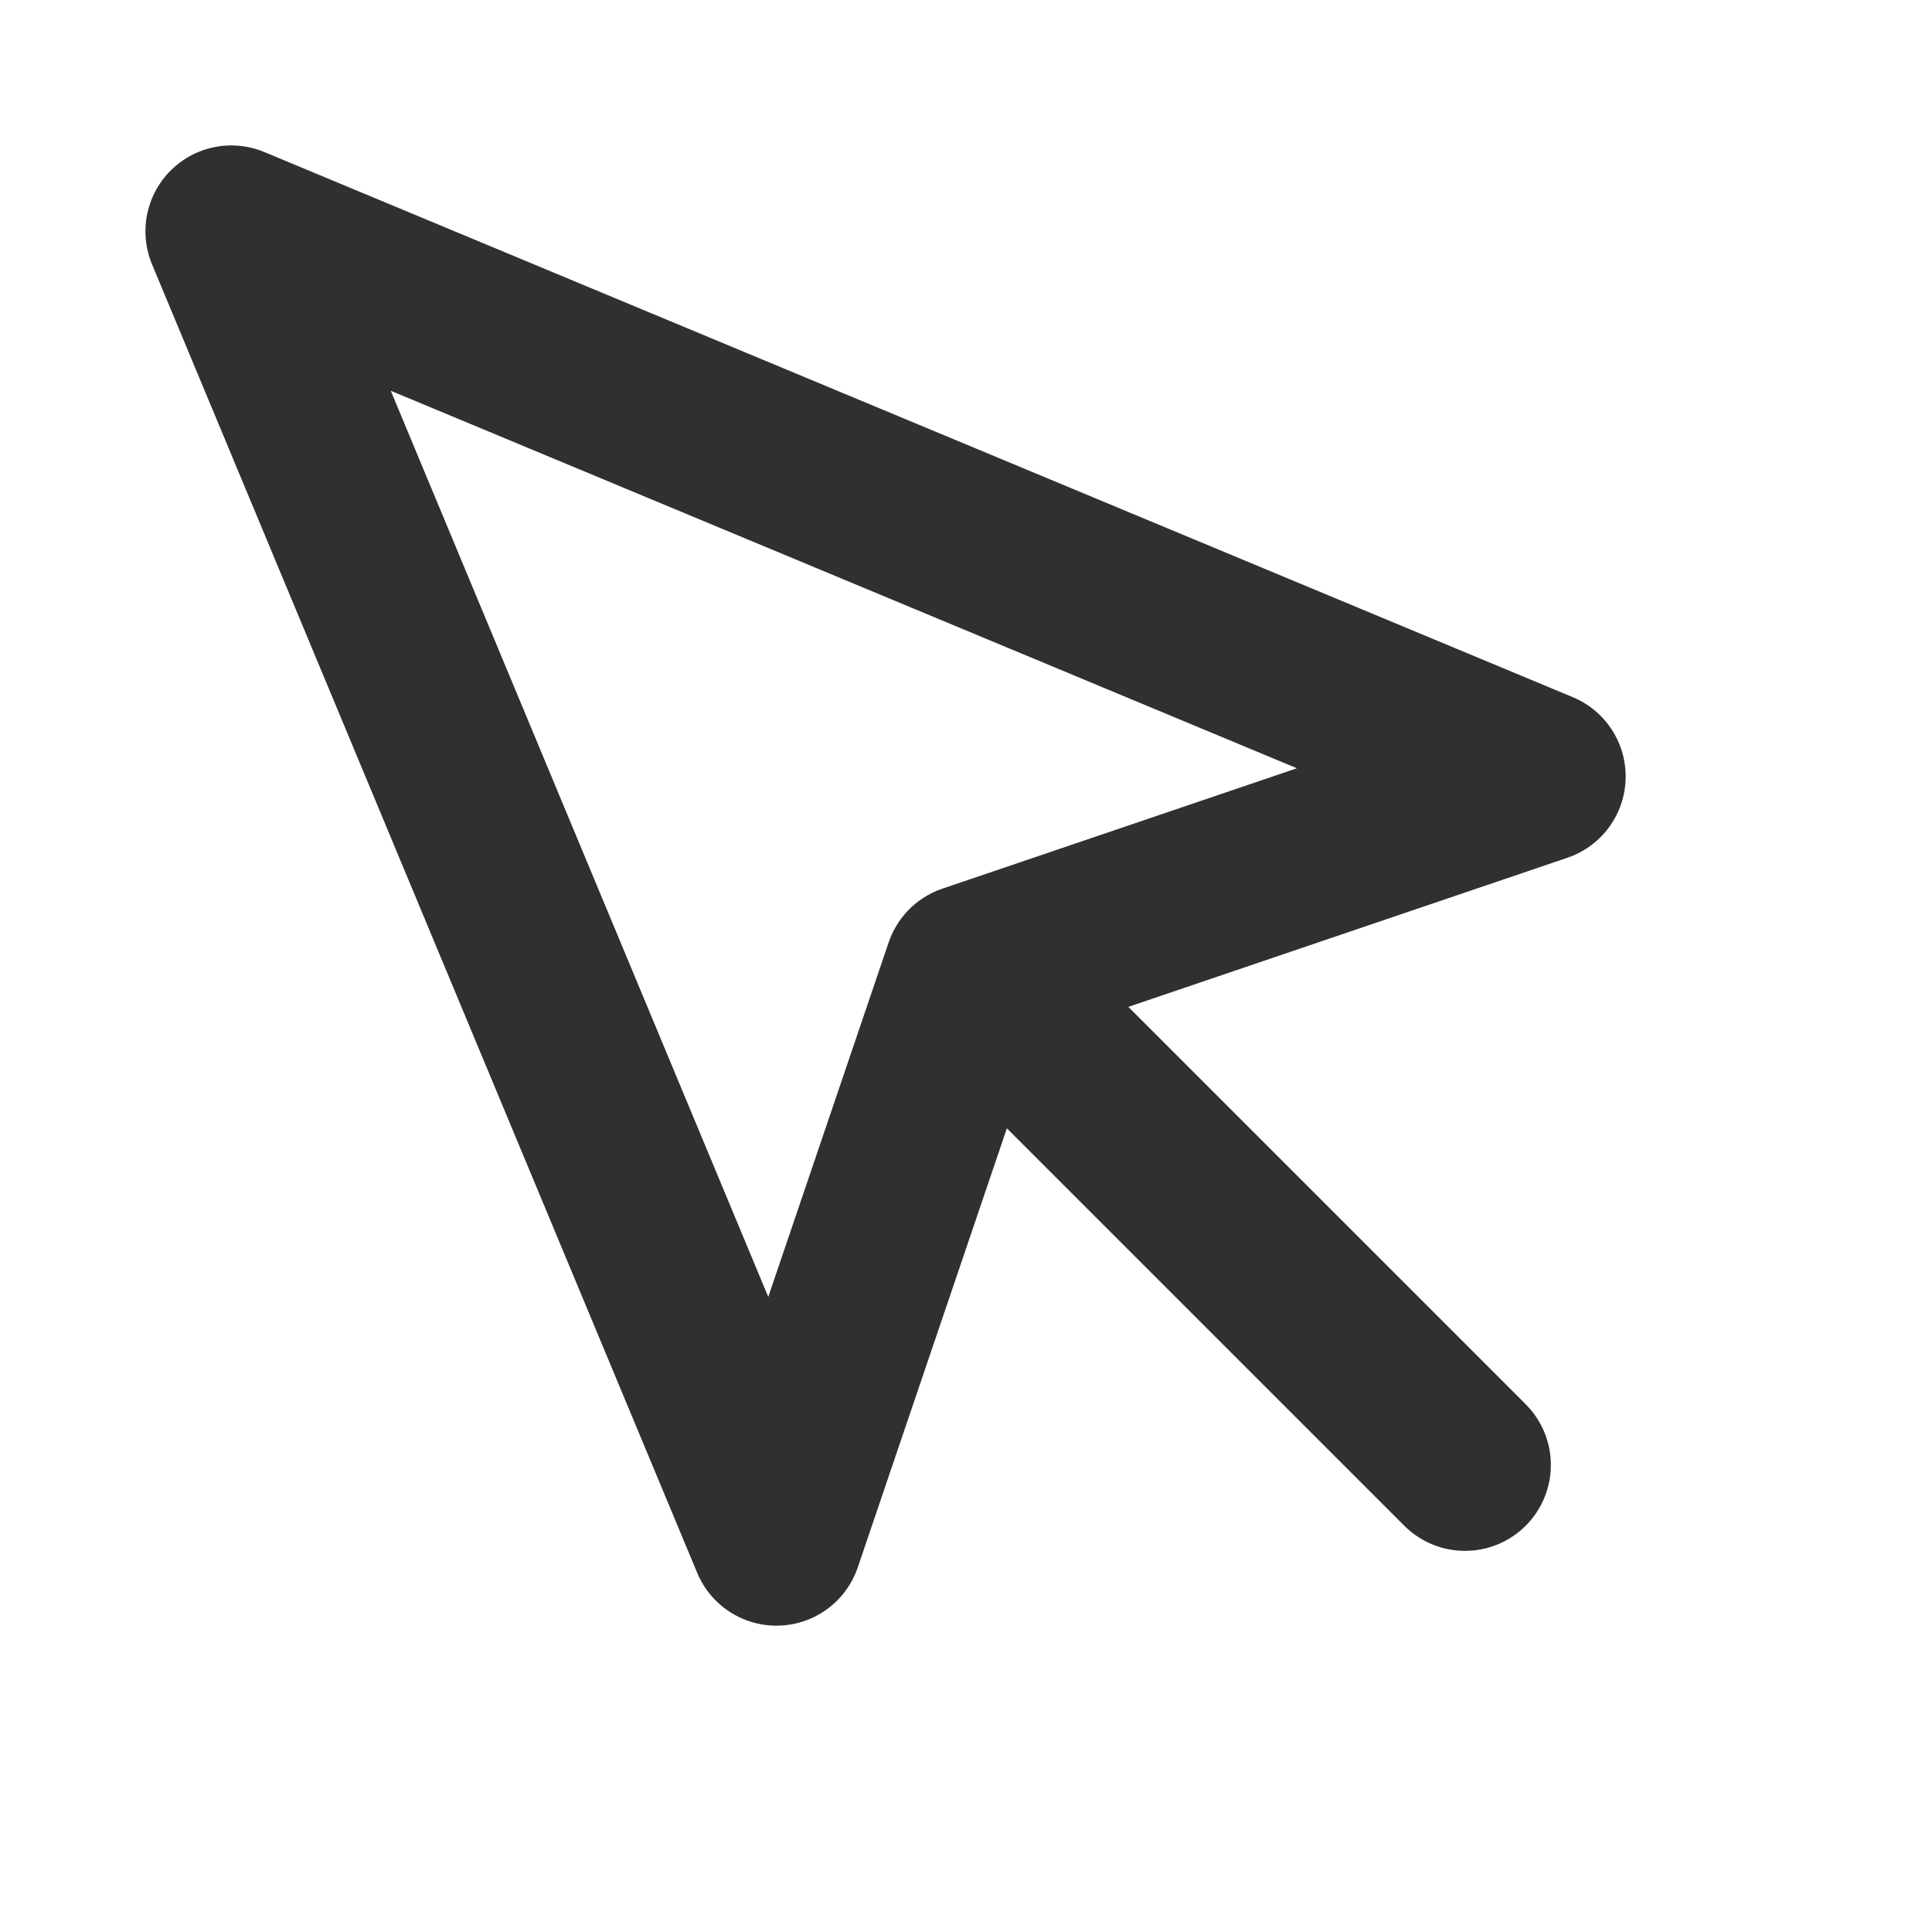
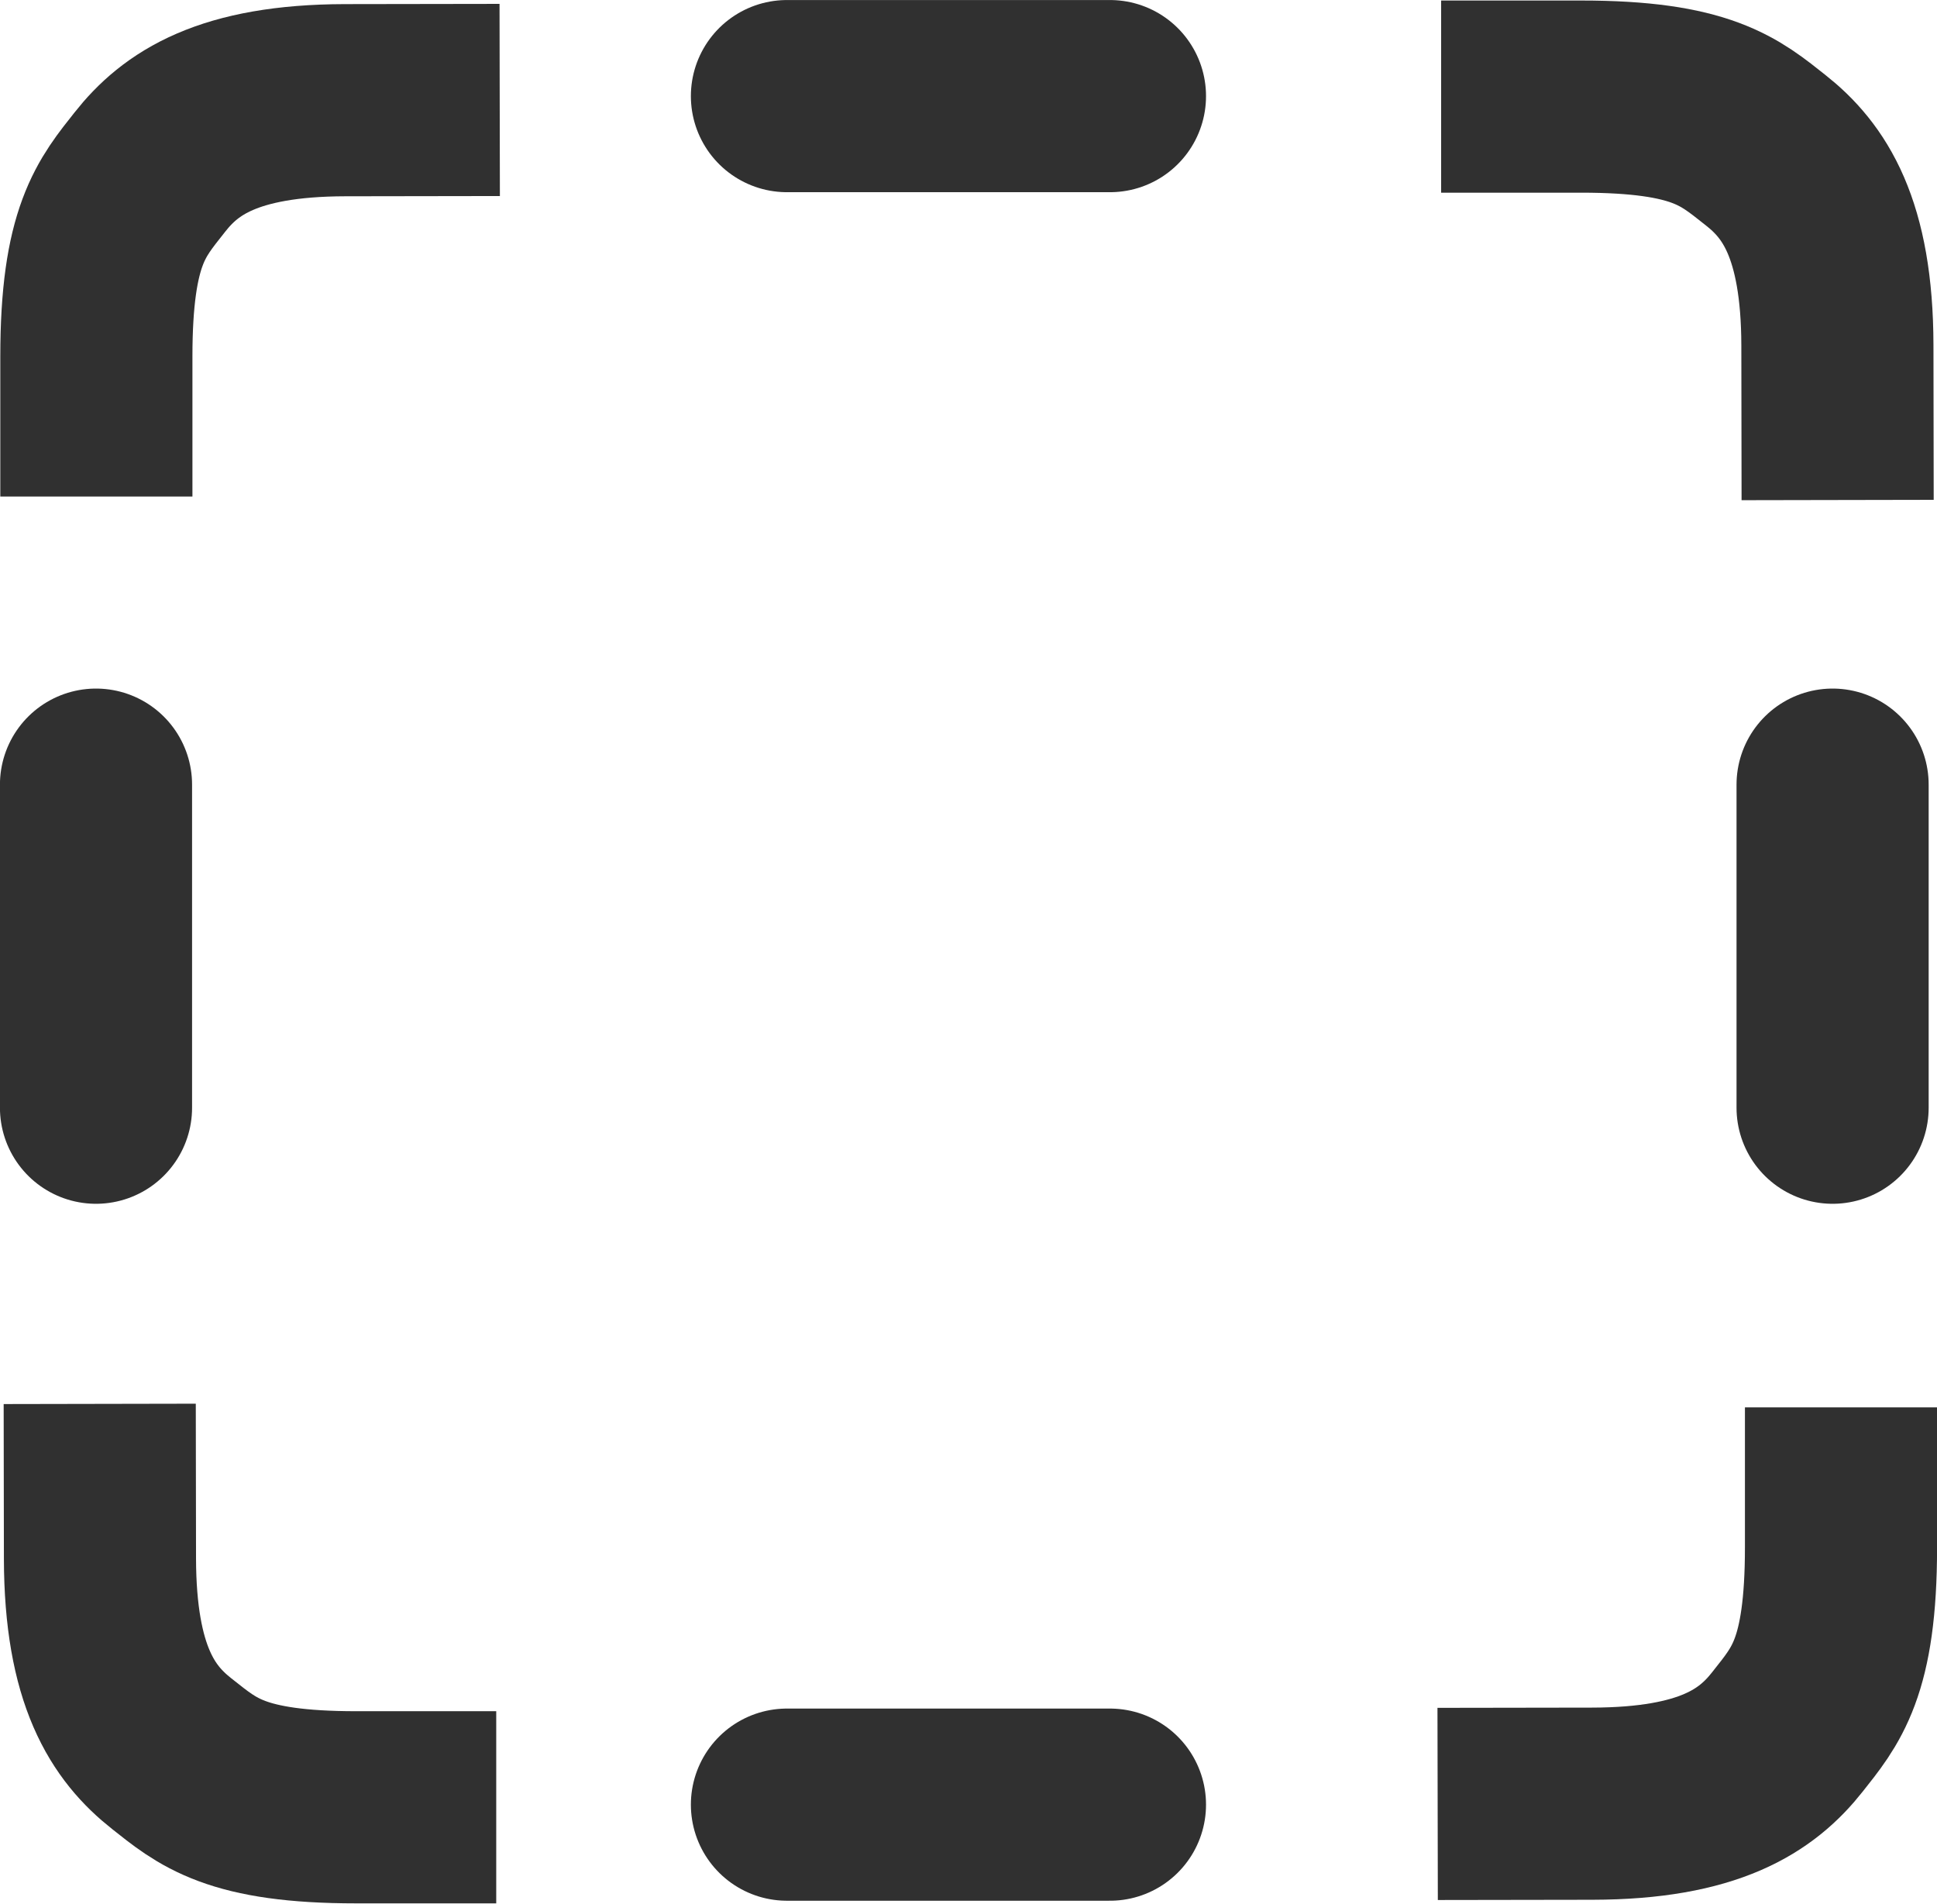
- <svg xmlns="http://www.w3.org/2000/svg" width="18" height="18" viewBox="0 0 18 18" fill="none">
-   <path d="M9.339 9.339L13.649 13.649M2.155 2.155L7.234 14.346L9.037 9.037L14.346 7.234L2.155 2.155Z" stroke="#303030" stroke-width="1.6" stroke-linecap="round" stroke-linejoin="round" />
+ <svg xmlns="http://www.w3.org/2000/svg" version="1.1" width="16.131" height="15.849" viewBox="0,0,16.131,15.849">
+   <g transform="translate(-231.9345,-172.0757)">
+     <g fill="none" stroke-width="1.6" stroke-miterlimit="10">
+       <g>
+         <path d="M232.737,176.21c0,-0.476 0,-0.875 0,-1.165c0,-1.009 0.211,-1.239 0.446,-1.537c0.252,-0.32 0.649,-0.596 1.625,-0.598c0.313,-0.001 0.755,-0.001 1.288,-0.002" stroke="#303030" stroke-linecap="butt" />
+         <path d="M236.067,187.124c-0.476,0 -0.875,0 -1.165,0c-1.009,0 -1.239,-0.211 -1.537,-0.446c-0.32,-0.252 -0.596,-0.649 -0.598,-1.625c-0.001,-0.313 -0.001,-0.755 -0.002,-1.288" stroke="#303030" stroke-linecap="butt" />
+         <path d="M247.266,183.794c0,0.476 0,0.875 0,1.165c0,1.009 -0.211,1.239 -0.446,1.537c-0.252,0.32 -0.649,0.596 -1.625,0.598c-0.313,0.001 -0.755,0.001 -1.288,0.002" stroke="#303030" stroke-linecap="butt" />
+         <path d="M243.936,172.88c0.476,0 0.875,0 1.165,0c1.009,0 1.239,0.211 1.537,0.446c0.32,0.252 0.596,0.649 0.598,1.625c0.001,0.313 0.001,0.755 0.002,1.288" stroke="#303030" stroke-linecap="butt" />
+         <path d="M232.734,178.609v2.69" stroke="#303030" stroke-linecap="round" />
+         <path d="M247.196,178.609v2.69" stroke="#303030" stroke-linecap="round" />
+         <path d="M238.488,172.876h2.69" stroke="#303030" stroke-linecap="round" />
+         <path d="M238.488,187.102l2.69,0" stroke="#303030" stroke-linecap="round" />
+       </g>
+     </g>
+   </g>
</svg>
